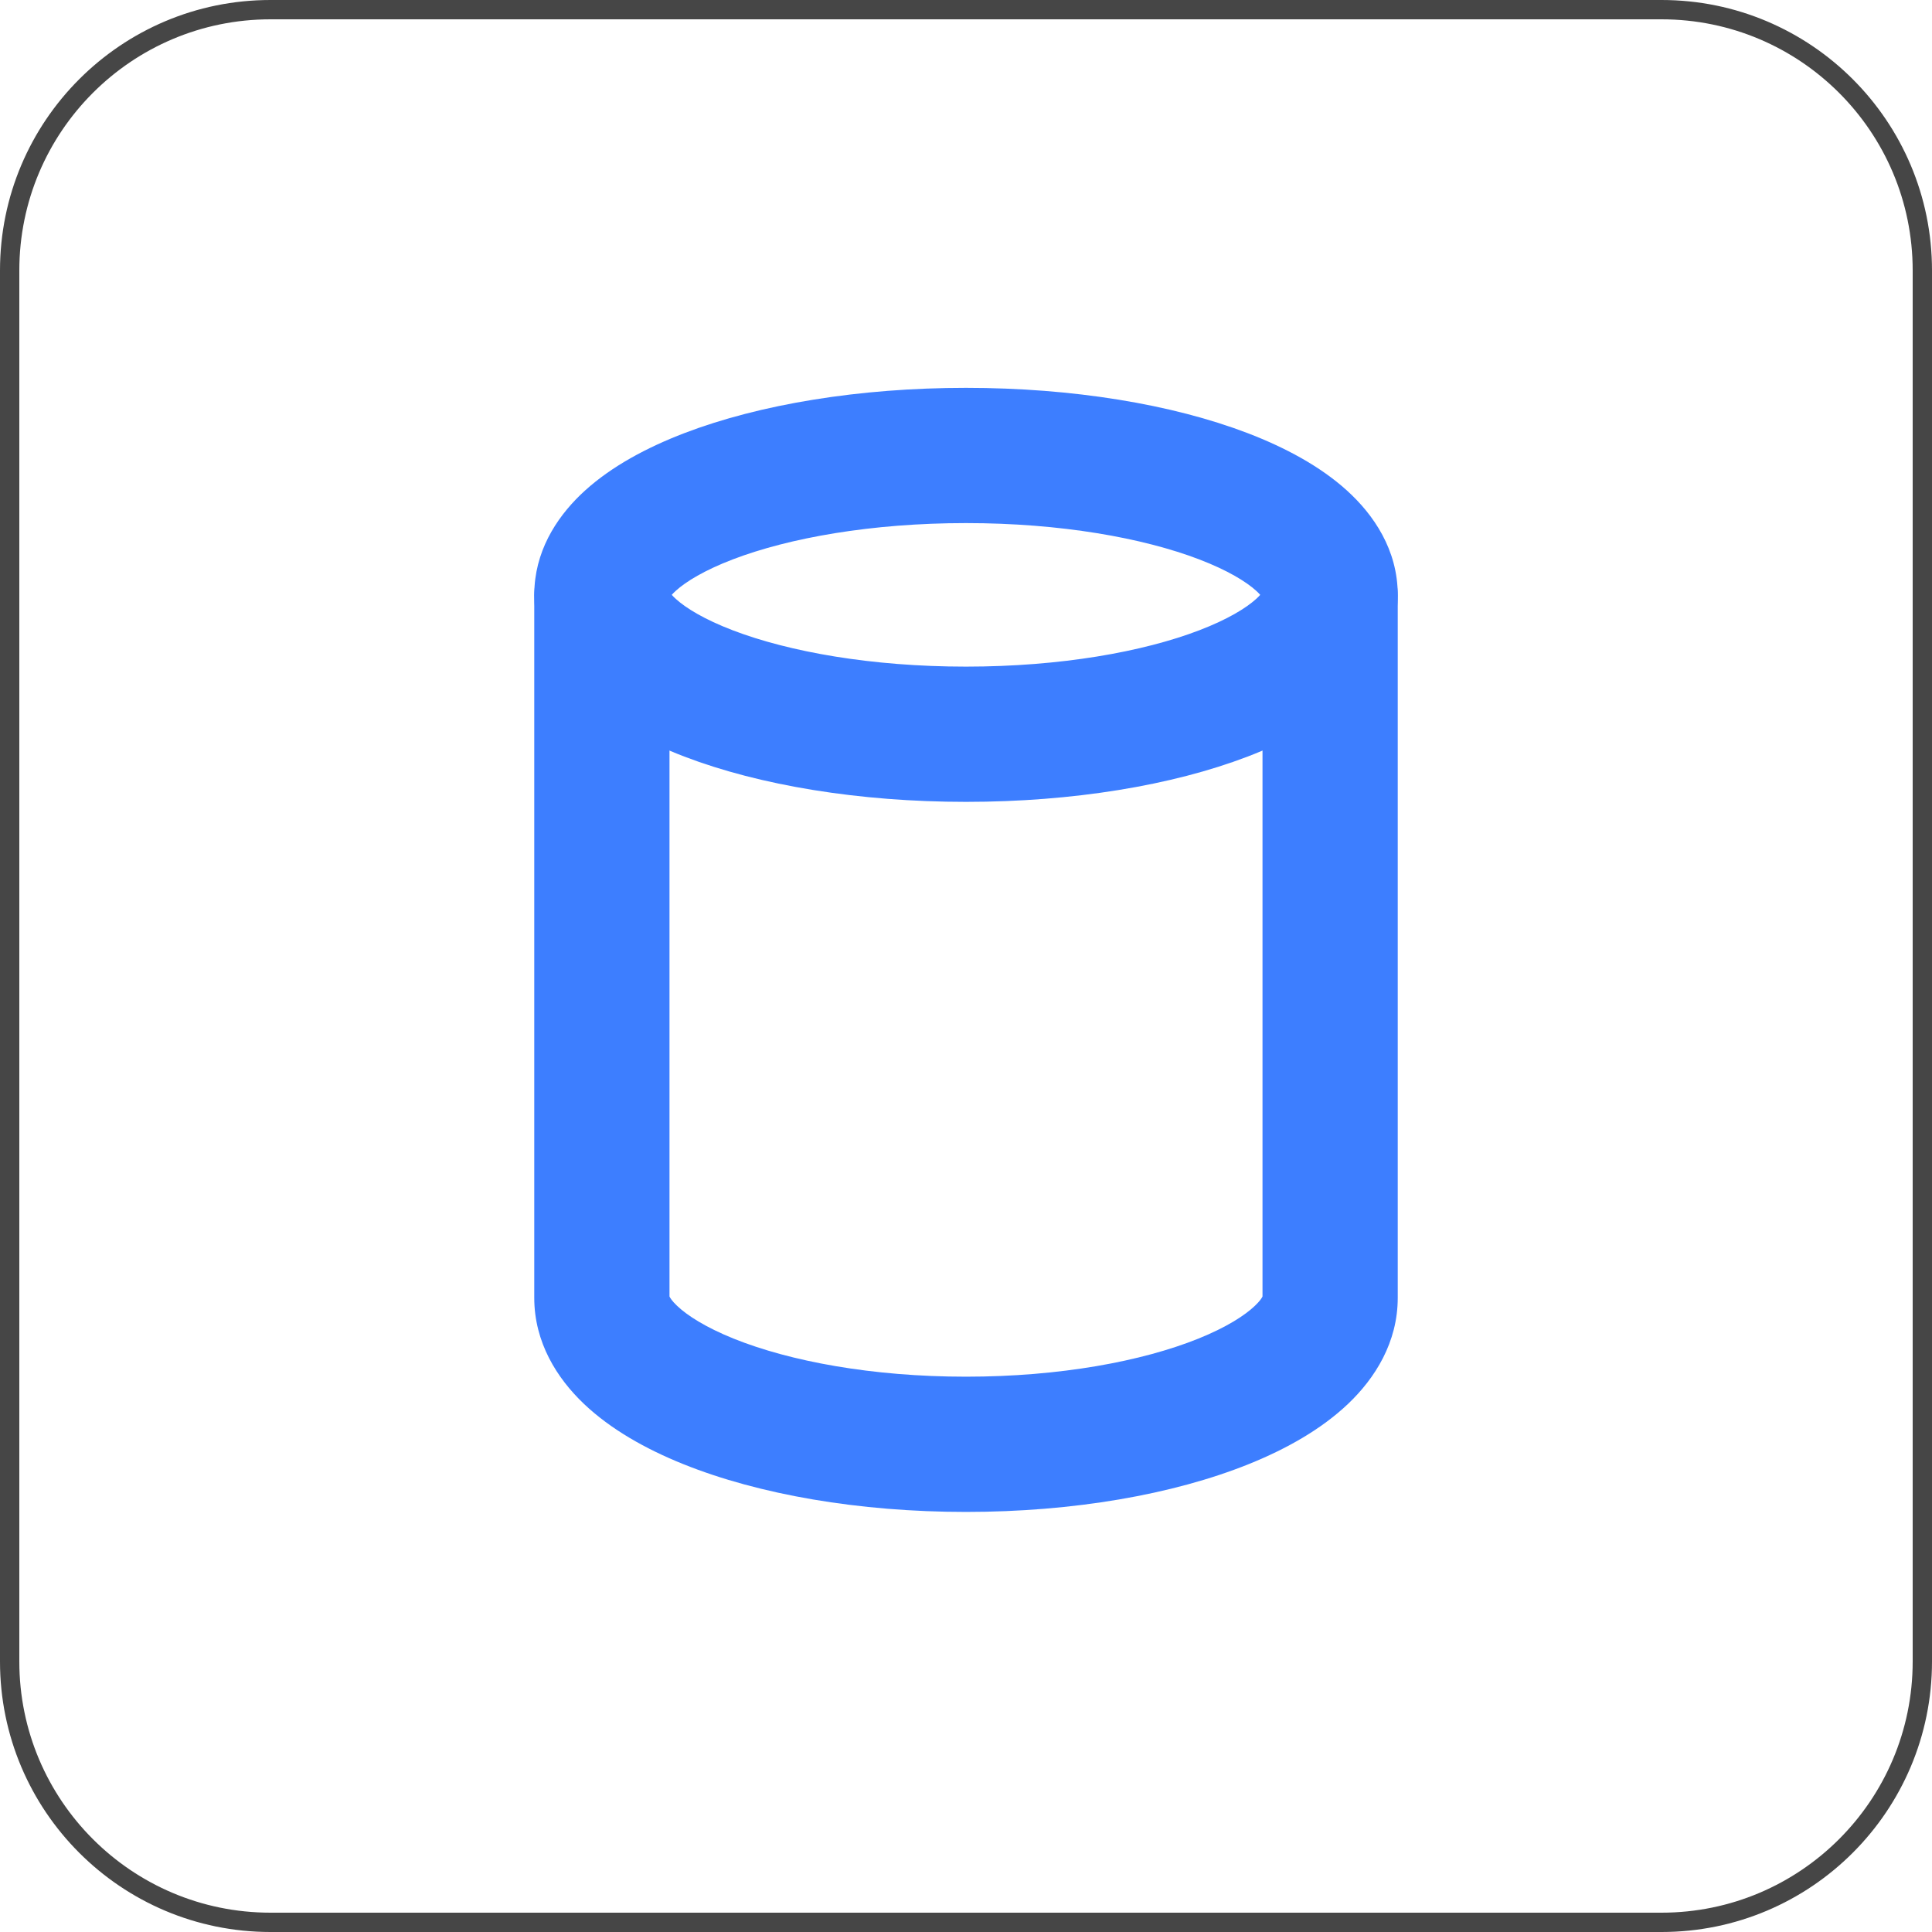
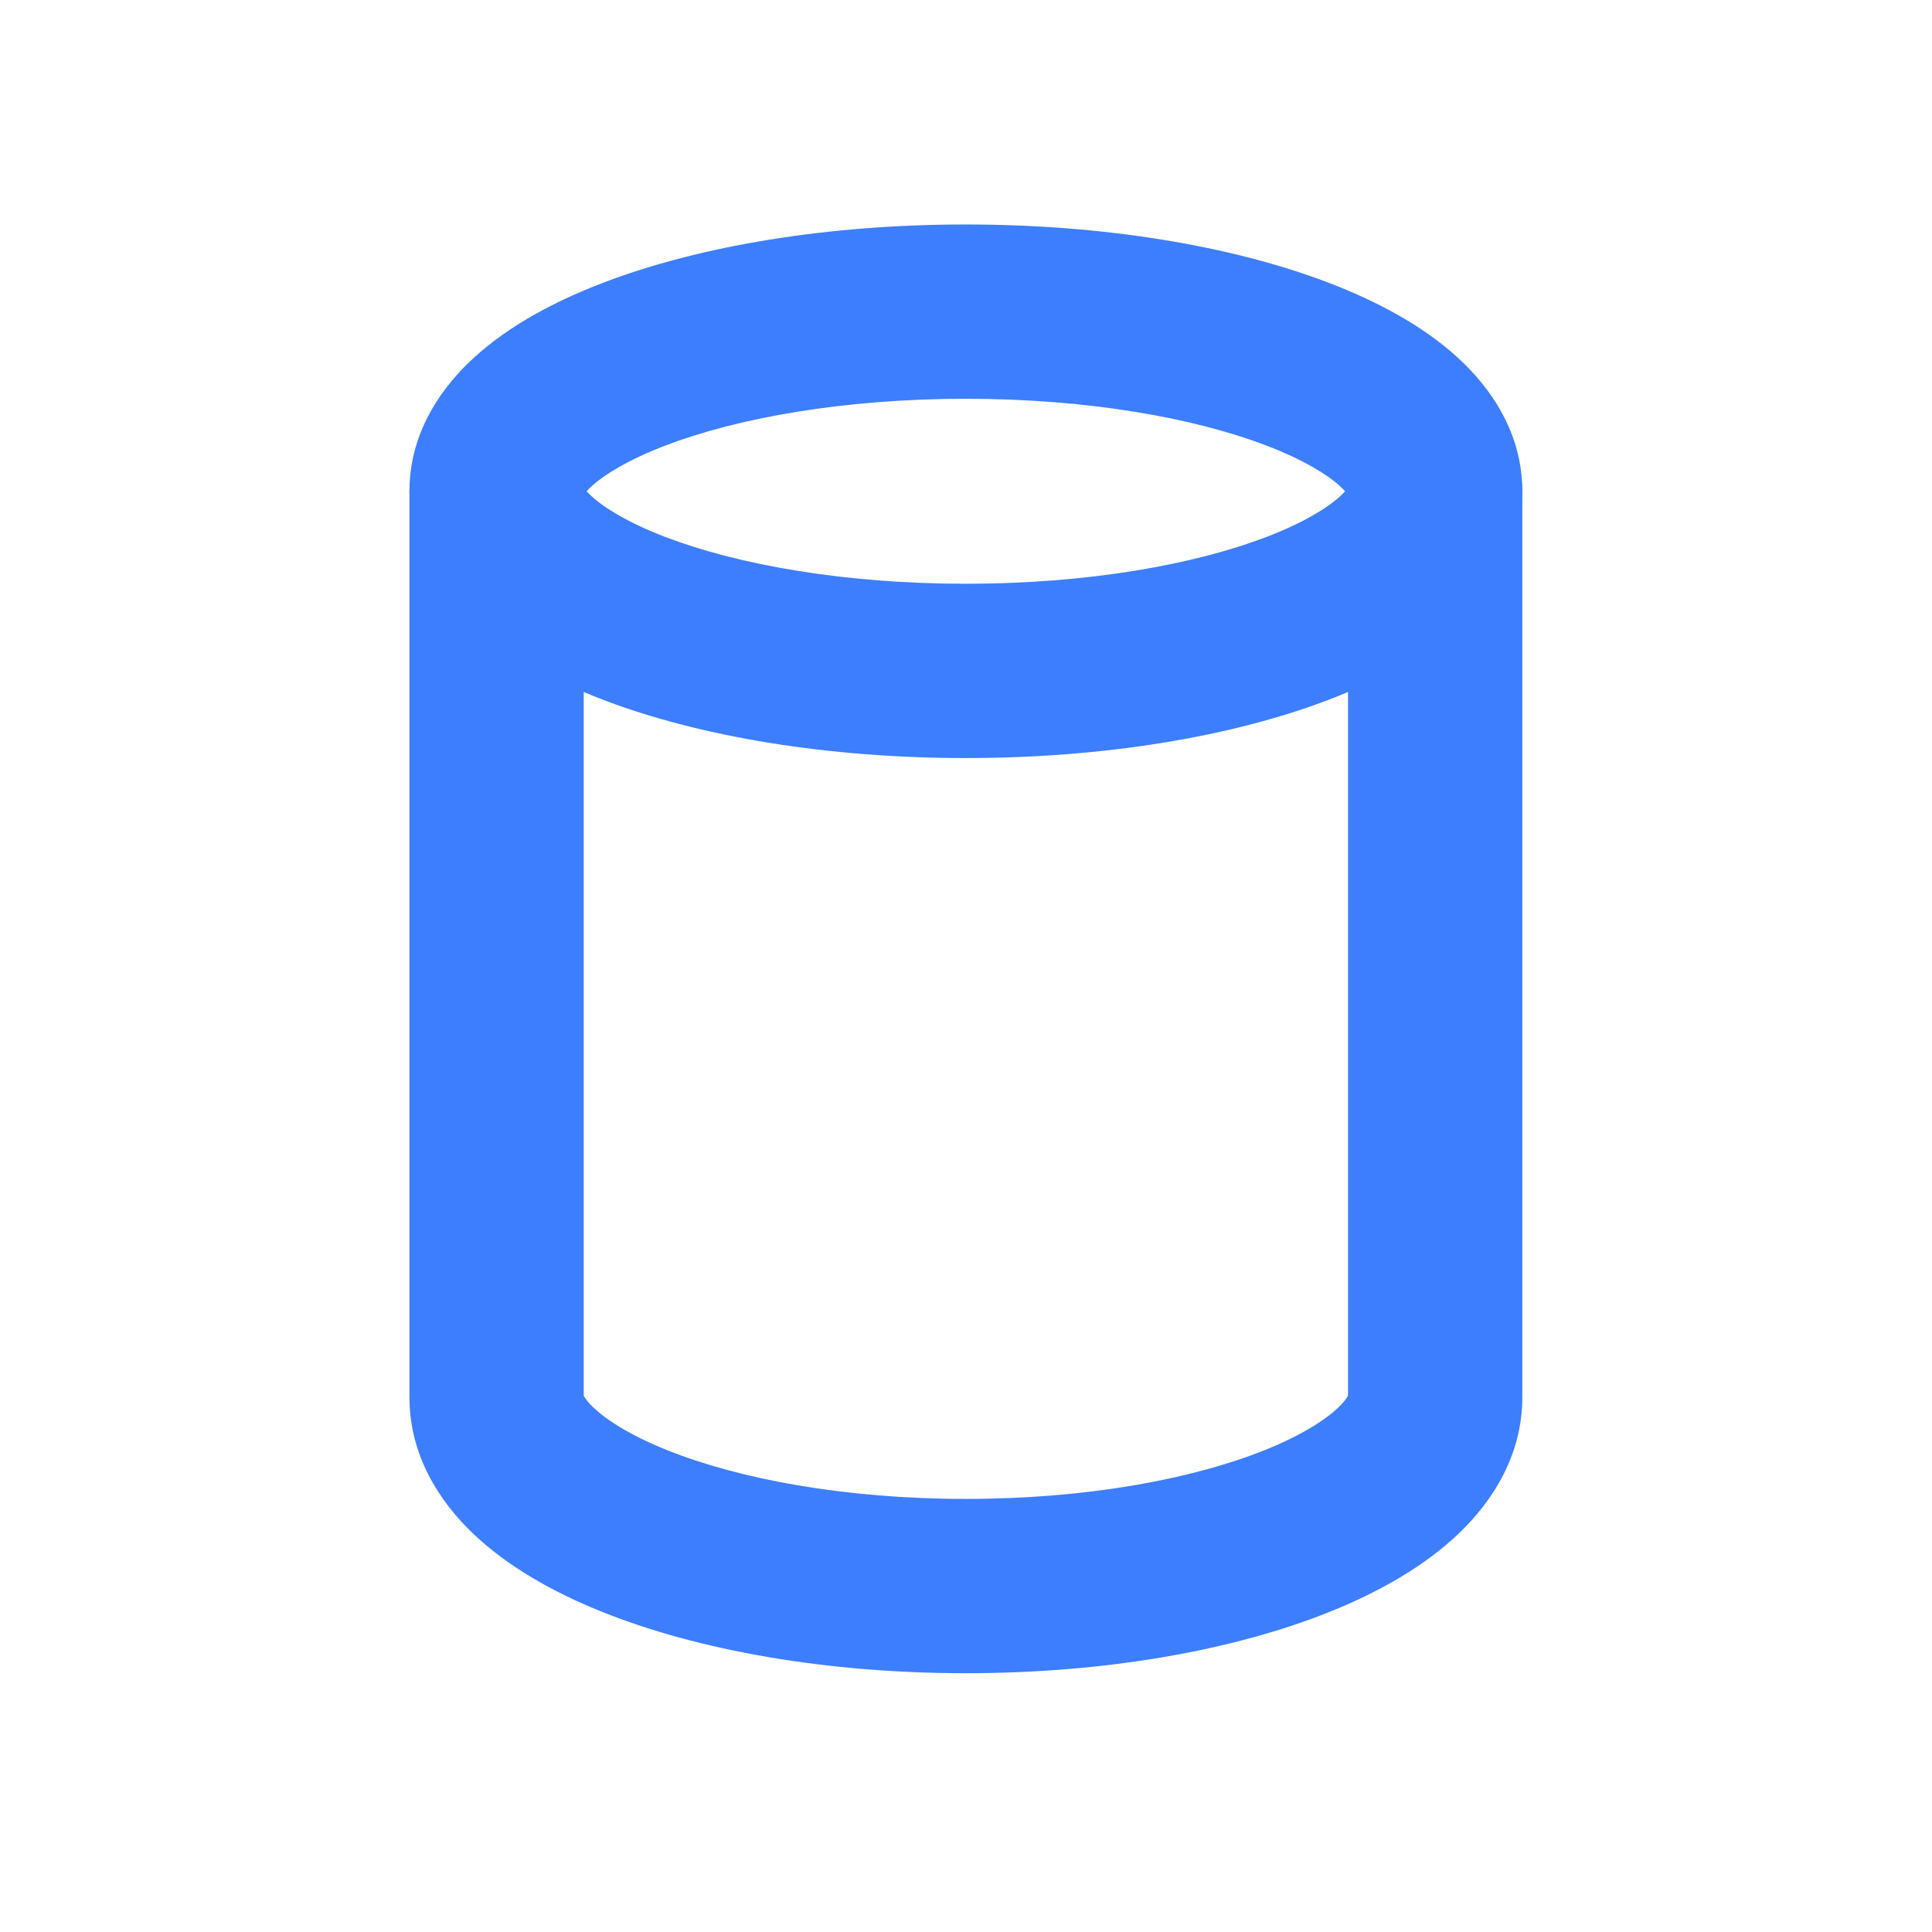
- <svg xmlns="http://www.w3.org/2000/svg" width="100" height="100" viewBox="0 0 100 100" fill="none">
-   <rect x="0.5" y="0.5" width="99" height="99" rx="13.5" stroke="#464646" />
+ <svg xmlns="http://www.w3.org/2000/svg" width="77.59" height="77.59" viewBox="11.21 11.06 77.59 77.59" fill="none">
  <path d="M49.999 20.075C55.52 20.075 60.675 20.925 64.578 22.419C66.517 23.162 68.328 24.131 69.714 25.386C71.101 26.641 72.347 28.462 72.347 30.79C72.347 33.117 71.101 34.938 69.714 36.193C68.328 37.448 66.517 38.417 64.578 39.16C60.675 40.654 55.52 41.504 49.999 41.504C44.48 41.504 39.324 40.654 35.421 39.16C33.482 38.417 31.672 37.448 30.286 36.193C28.986 35.016 27.809 33.343 27.668 31.22L27.653 30.79L27.668 30.359C27.809 28.236 28.986 26.563 30.286 25.386C31.672 24.131 33.482 23.162 35.421 22.419C39.324 20.925 44.48 20.075 49.999 20.075ZM49.999 27.075C45.111 27.075 40.843 27.839 37.924 28.956C36.454 29.52 35.504 30.104 34.983 30.576C34.892 30.658 34.822 30.73 34.77 30.789C34.822 30.847 34.891 30.919 34.983 31.002C35.504 31.474 36.453 32.059 37.924 32.623C40.843 33.74 45.111 34.504 49.999 34.504C54.888 34.504 59.157 33.74 62.076 32.623C63.547 32.059 64.496 31.474 65.017 31.002C65.109 30.919 65.177 30.847 65.229 30.789C65.177 30.73 65.108 30.658 65.017 30.576C64.496 30.104 63.546 29.52 62.076 28.956C59.157 27.839 54.888 27.075 49.999 27.075Z" fill="#3D7EFF" />
  <path d="M27.653 30.829C27.653 28.896 29.22 27.329 31.153 27.329C33.086 27.329 34.653 28.896 34.653 30.829V67.107C34.683 67.172 34.778 67.334 35.046 67.589C35.572 68.09 36.52 68.702 37.98 69.29C40.881 70.457 45.129 71.257 49.999 71.257C54.87 71.257 59.119 70.457 62.02 69.29C63.48 68.702 64.427 68.09 64.953 67.589C65.222 67.333 65.318 67.171 65.347 67.106V30.829C65.347 28.896 66.914 27.329 68.847 27.329C70.78 27.329 72.347 28.896 72.347 30.829V67.172C72.347 69.484 71.169 71.338 69.779 72.661C68.397 73.975 66.584 74.998 64.633 75.783C60.713 77.361 55.538 78.257 49.999 78.257C44.462 78.257 39.287 77.36 35.367 75.783C33.416 74.998 31.603 73.975 30.221 72.661C28.831 71.338 27.653 69.484 27.653 67.172V30.829Z" fill="#3D7EFF" />
</svg>
